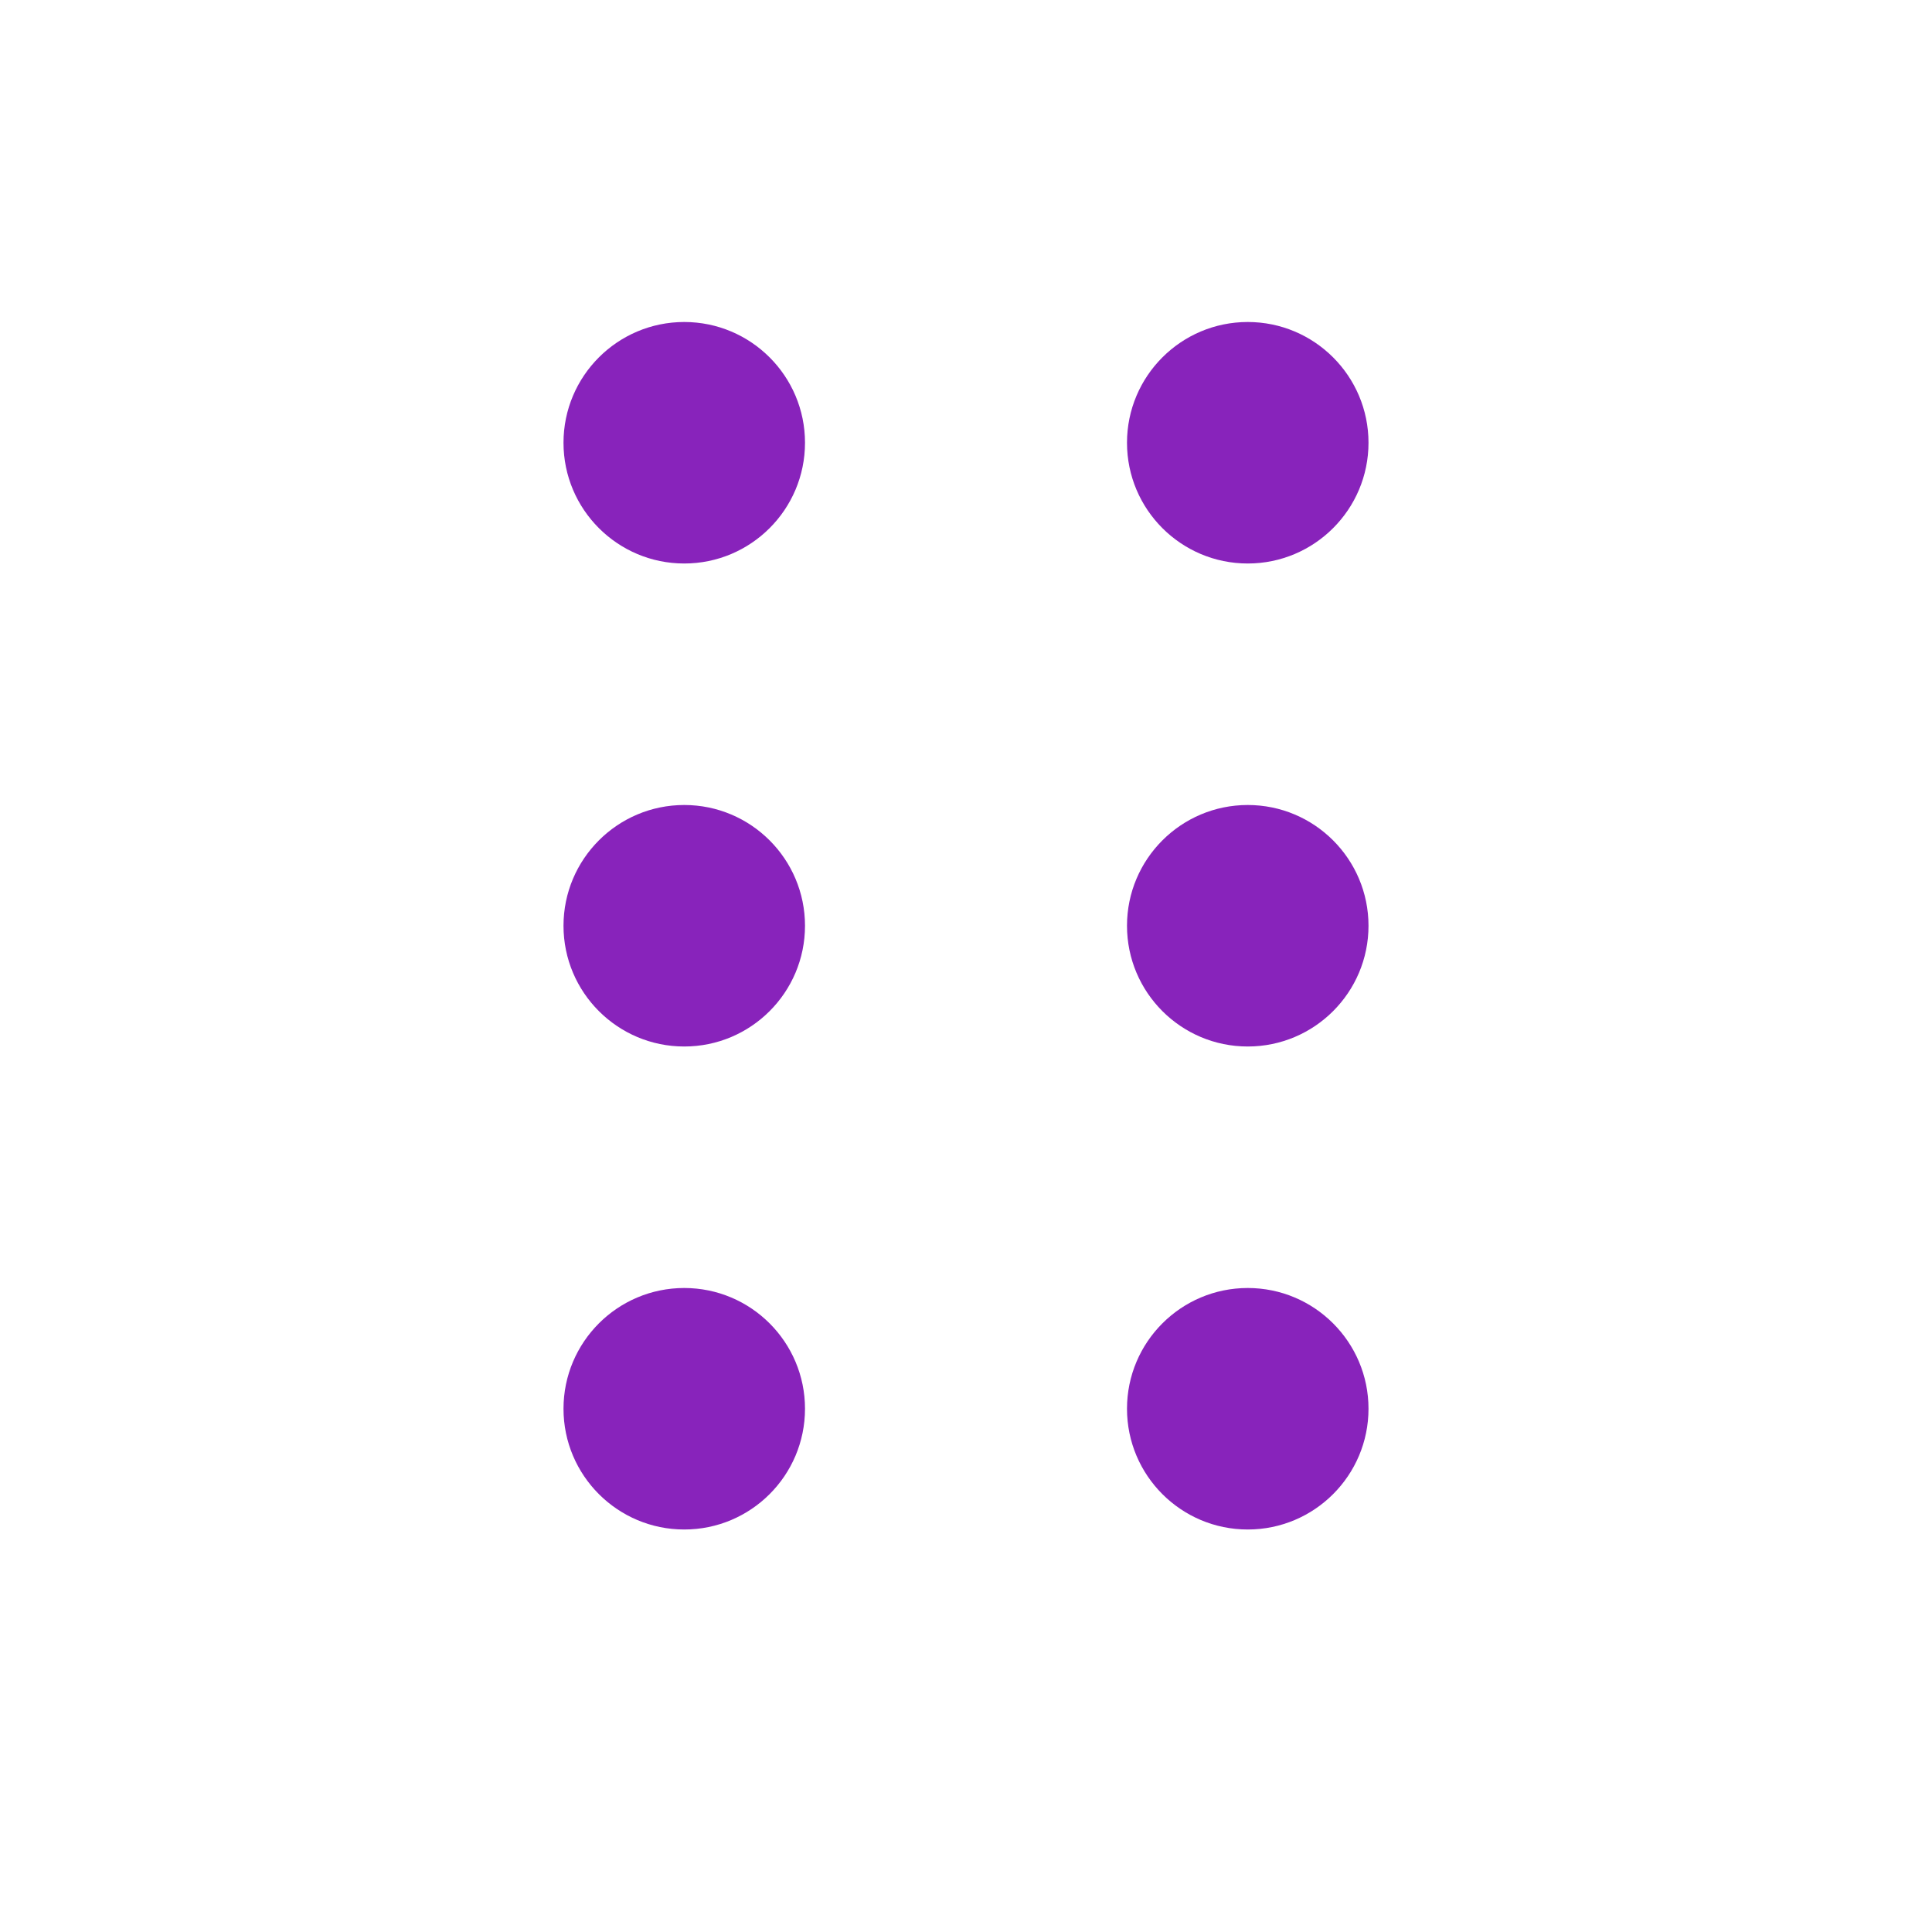
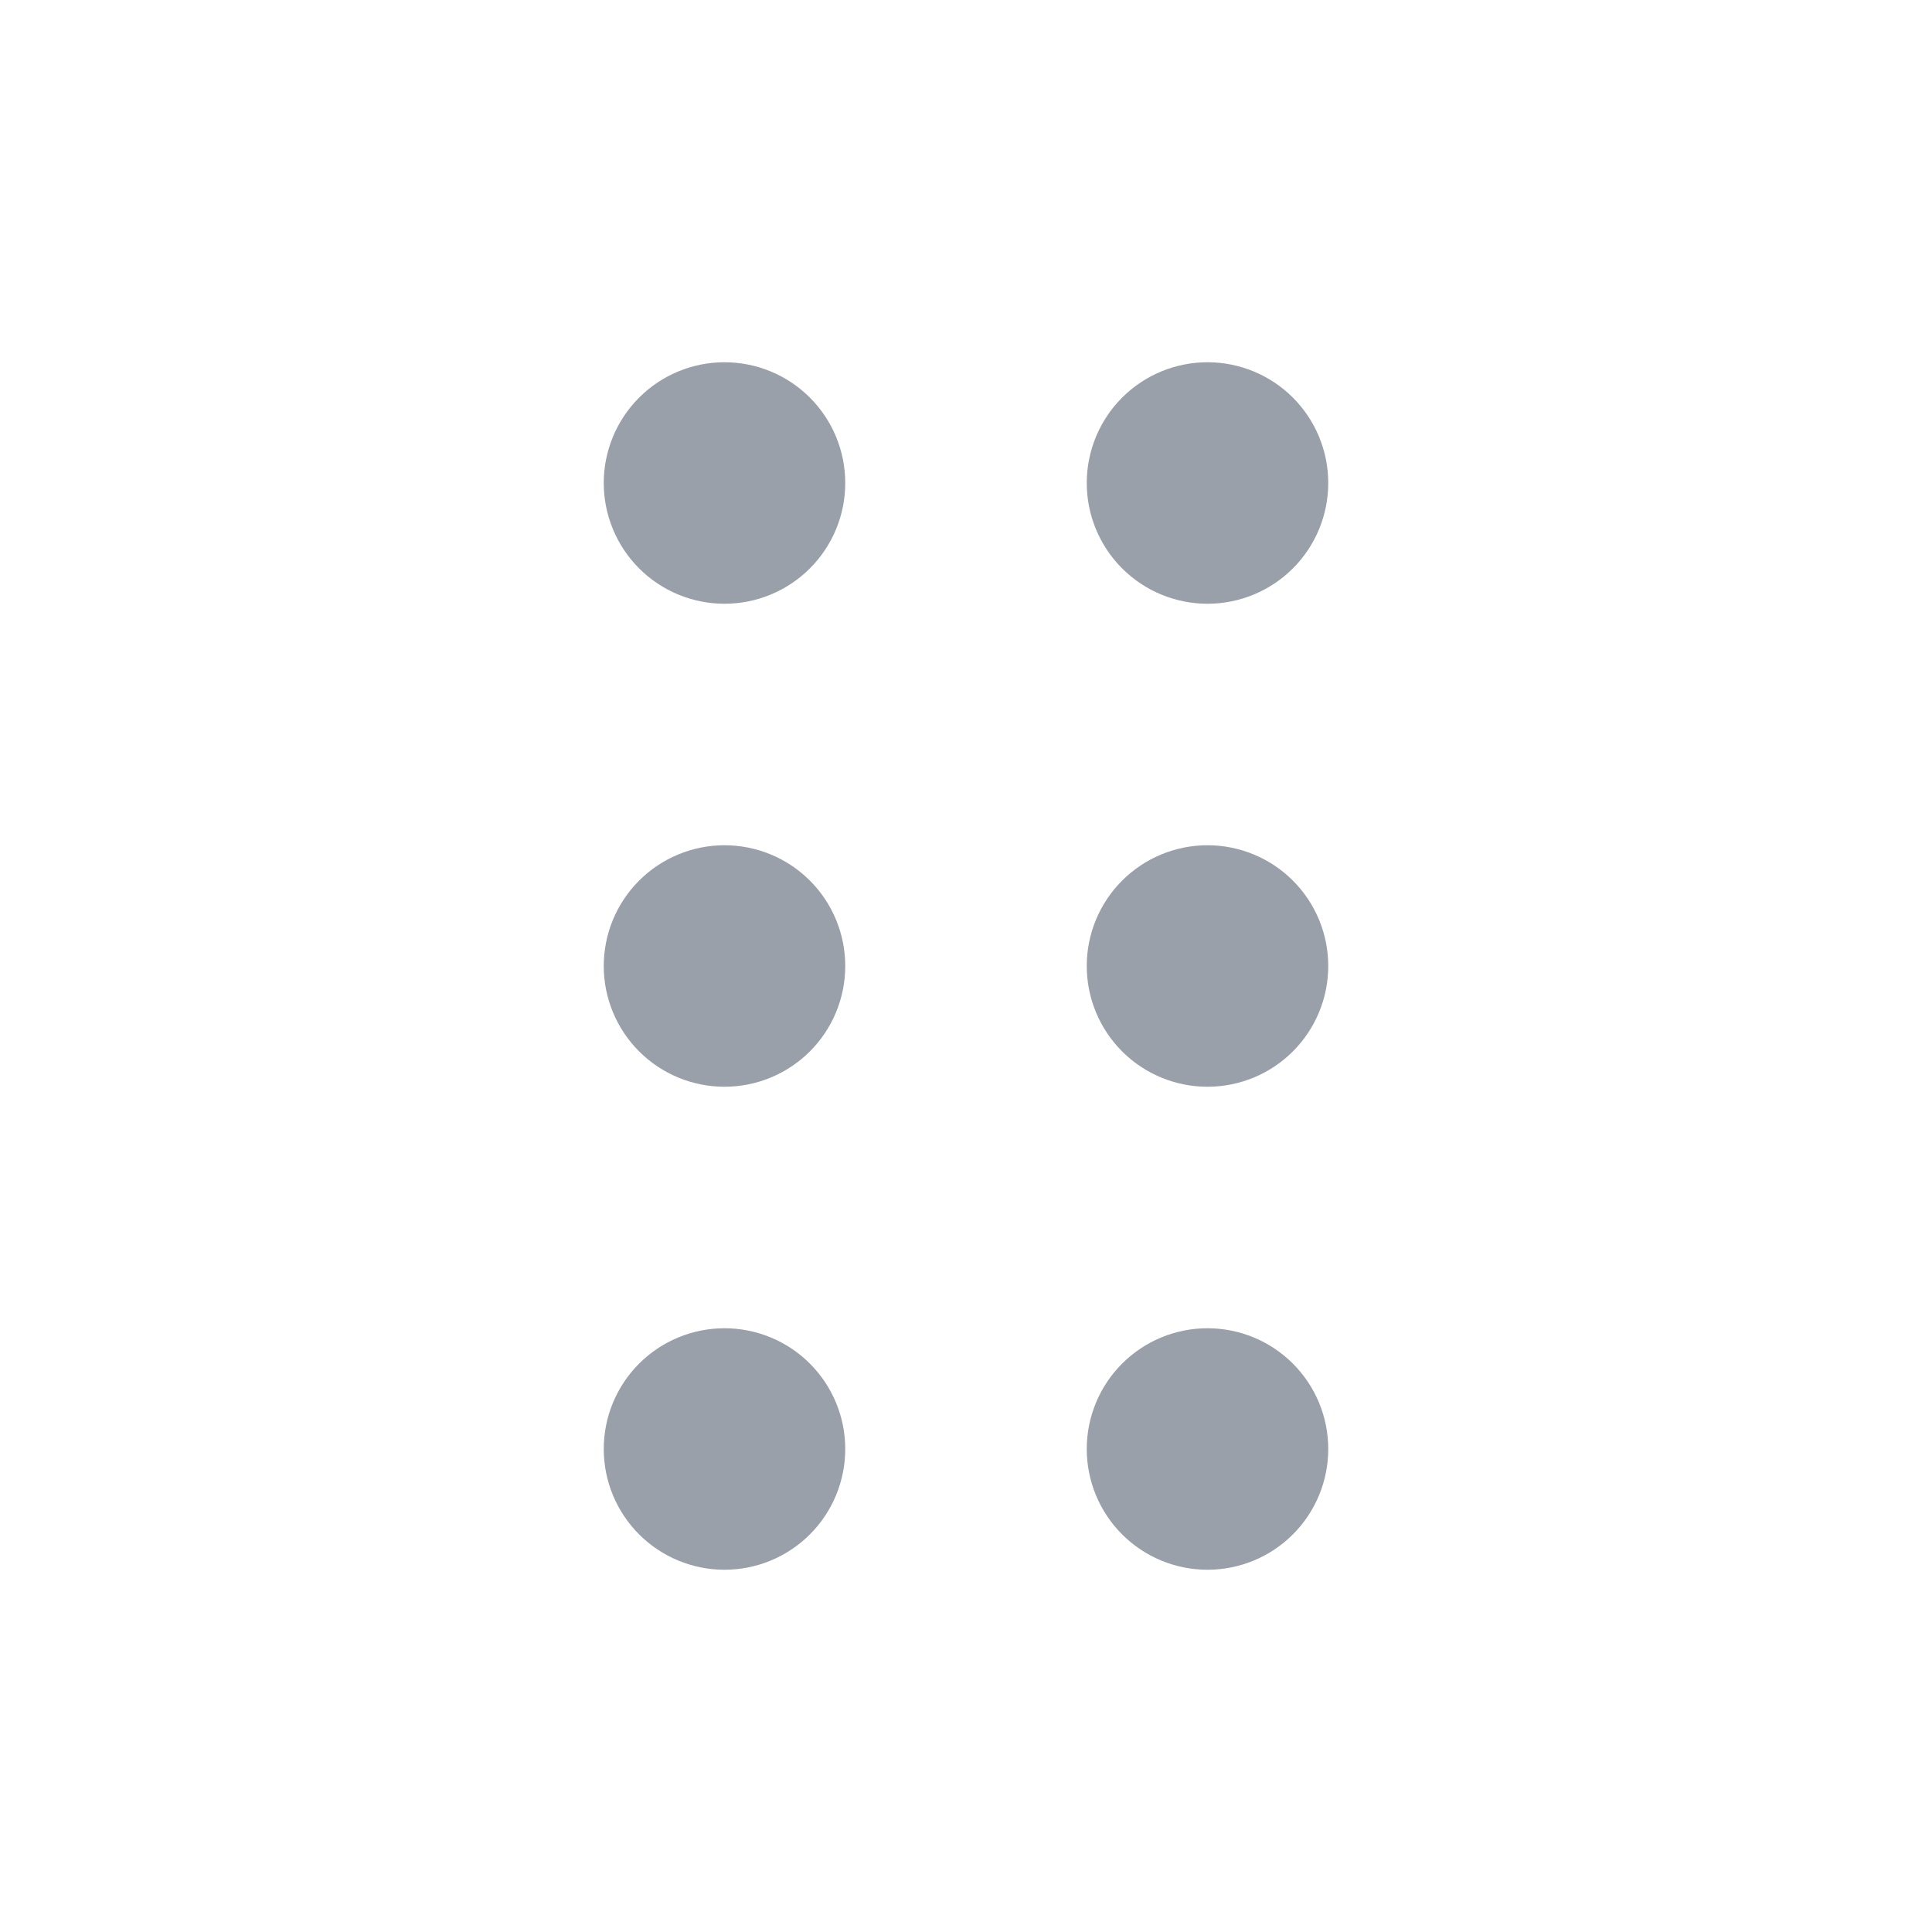
- <svg xmlns="http://www.w3.org/2000/svg" width="24" height="24" viewBox="0 0 24 24" fill="none">
-   <path fill-rule="evenodd" clip-rule="evenodd" d="M8.5 7C9.328 7 10 6.328 10 5.5C10 4.672 9.328 4 8.5 4C7.672 4 7 4.672 7 5.5C7 6.328 7.672 7 8.5 7ZM15.5 7C16.328 7 17 6.328 17 5.5C17 4.672 16.328 4 15.5 4C14.672 4 14 4.672 14 5.5C14 6.328 14.672 7 15.5 7ZM10 11.5C10 12.328 9.328 13 8.5 13C7.672 13 7 12.328 7 11.5C7 10.672 7.672 10 8.5 10C9.328 10 10 10.672 10 11.5ZM15.5 13C16.328 13 17 12.328 17 11.5C17 10.672 16.328 10 15.5 10C14.672 10 14 10.672 14 11.5C14 12.328 14.672 13 15.5 13ZM10 17.5C10 18.328 9.328 19 8.5 19C7.672 19 7 18.328 7 17.5C7 16.672 7.672 16 8.5 16C9.328 16 10 16.672 10 17.5ZM15.5 19C16.328 19 17 18.328 17 17.5C17 16.672 16.328 16 15.5 16C14.672 16 14 16.672 14 17.5C14 18.328 14.672 19 15.5 19Z" fill="#8823BB" />
+ <svg xmlns="http://www.w3.org/2000/svg" width="40" height="40" viewBox="0 0 40 40" fill="none">
+   <path d="M25 32.5C24.337 32.5 23.701 32.237 23.232 31.768C22.763 31.299 22.5 30.663 22.5 30C22.5 29.337 22.763 28.701 23.232 28.232C23.701 27.763 24.337 27.5 25 27.5C25.663 27.5 26.299 27.763 26.768 28.232C27.237 28.701 27.5 29.337 27.5 30C27.5 30.663 27.237 31.299 26.768 31.768C26.299 32.237 25.663 32.5 25 32.5ZM25 22.5C24.337 22.5 23.701 22.237 23.232 21.768C22.763 21.299 22.5 20.663 22.5 20C22.5 19.337 22.763 18.701 23.232 18.232C23.701 17.763 24.337 17.5 25 17.5C25.663 17.5 26.299 17.763 26.768 18.232C27.237 18.701 27.5 19.337 27.5 20C27.5 20.663 27.237 21.299 26.768 21.768C26.299 22.237 25.663 22.5 25 22.5ZM15 32.5C14.337 32.5 13.701 32.237 13.232 31.768C12.763 31.299 12.5 30.663 12.5 30C12.5 29.337 12.763 28.701 13.232 28.232C13.701 27.763 14.337 27.5 15 27.5C15.663 27.5 16.299 27.763 16.768 28.232C17.237 28.701 17.5 29.337 17.5 30C17.5 30.663 17.237 31.299 16.768 31.768C16.299 32.237 15.663 32.5 15 32.5ZM27.5 10C27.5 10.663 27.237 11.299 26.768 11.768C26.299 12.237 25.663 12.5 25 12.5C24.337 12.5 23.701 12.237 23.232 11.768C22.763 11.299 22.5 10.663 22.5 10C22.5 9.337 22.763 8.701 23.232 8.232C23.701 7.763 24.337 7.5 25 7.5C25.663 7.5 26.299 7.763 26.768 8.232C27.237 8.701 27.5 9.337 27.5 10ZM17.5 20C17.5 20.663 17.237 21.299 16.768 21.768C16.299 22.237 15.663 22.5 15 22.5C14.337 22.5 13.701 22.237 13.232 21.768C12.763 21.299 12.5 20.663 12.5 20C12.5 19.337 12.763 18.701 13.232 18.232C13.701 17.763 14.337 17.5 15 17.5C15.663 17.5 16.299 17.763 16.768 18.232C17.237 18.701 17.5 19.337 17.5 20ZM15 12.5C14.337 12.5 13.701 12.237 13.232 11.768C12.763 11.299 12.5 10.663 12.5 10C12.5 9.337 12.763 8.701 13.232 8.232C13.701 7.763 14.337 7.5 15 7.5C15.663 7.5 16.299 7.763 16.768 8.232C17.237 8.701 17.5 9.337 17.5 10C17.5 10.663 17.237 11.299 16.768 11.768C16.299 12.237 15.663 12.5 15 12.5Z" fill="#9AA0A9" />
</svg>
